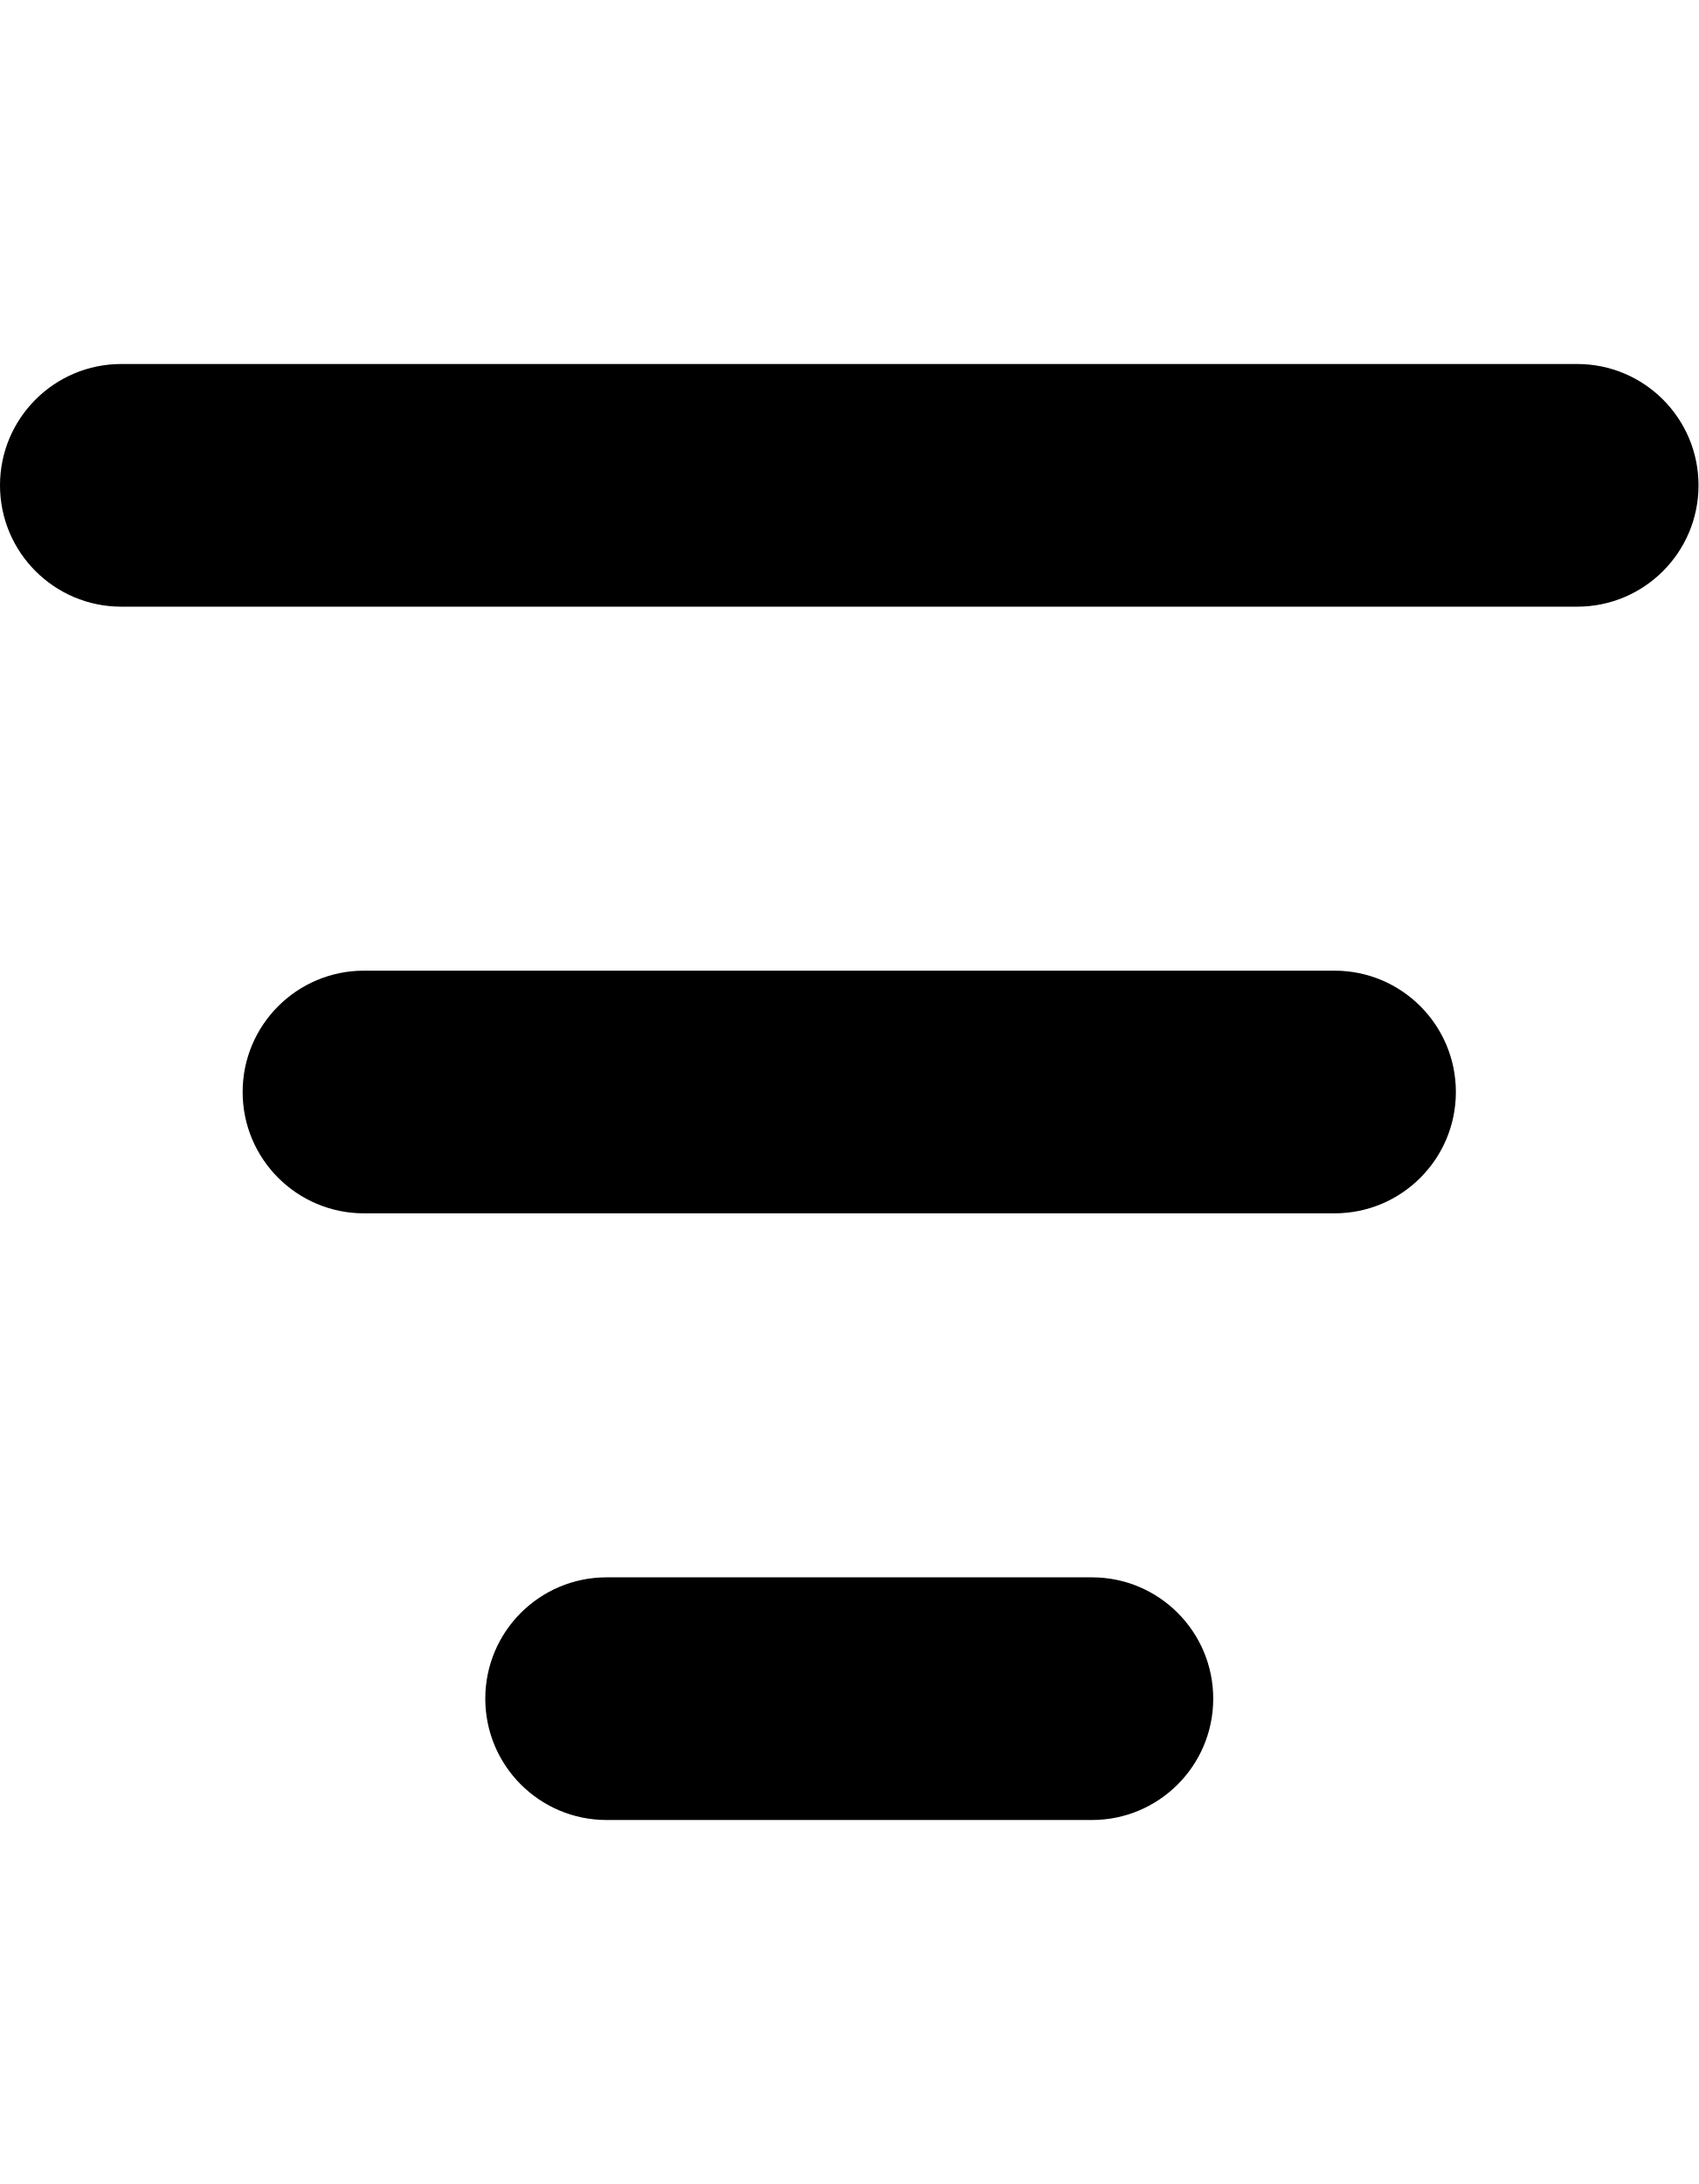
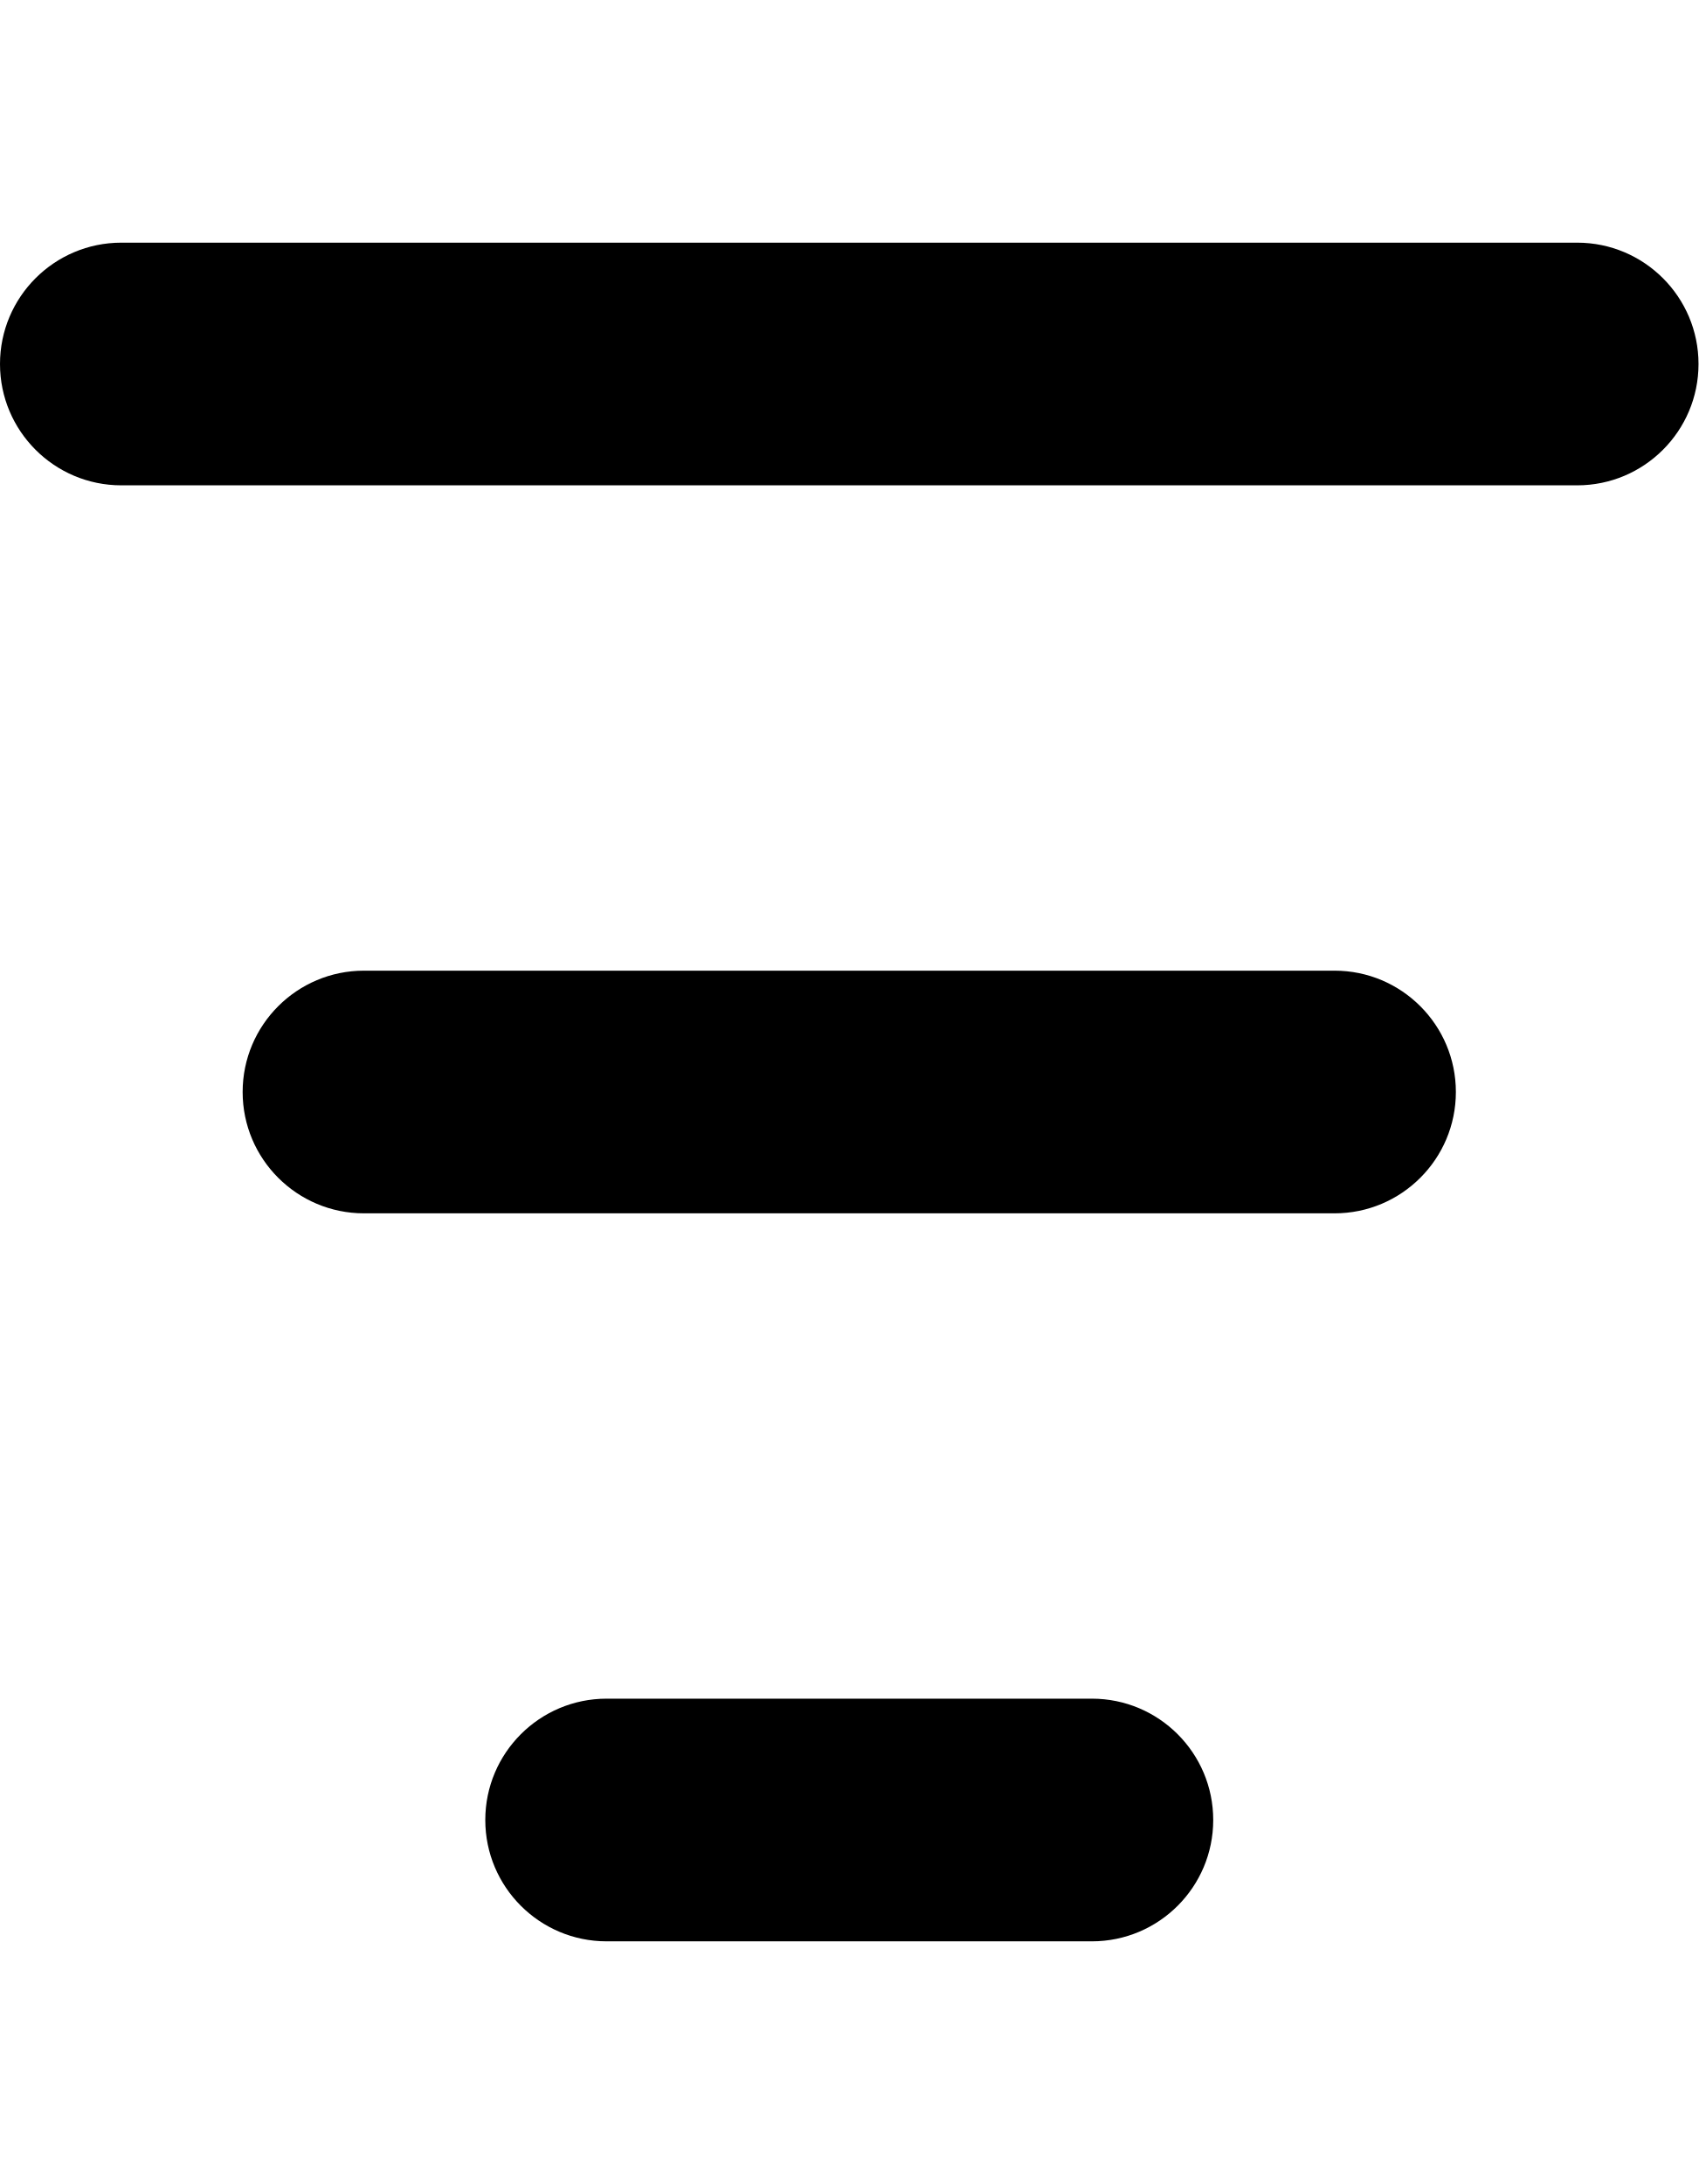
- <svg xmlns="http://www.w3.org/2000/svg" version="1.1" viewBox="552.756 212.598 198.425 255.118" width="198.425" height="255.118">
+ <svg xmlns="http://www.w3.org/2000/svg" version="1.1" viewBox="-1 160 14 18" width="14" height="18">
  <defs />
  <g id="Canvas_1" stroke-opacity="1" stroke-dasharray="none" stroke="none" fill="none" fill-opacity="1">
    <g id="Canvas_1_Layer_1">
-       <g id="Graphic_10" />
-       <g id="Graphic_9">
-         <path d="M 566.929 255.118 L 737.008 255.118 C 744.836 255.118 751.181 261.464 751.181 269.291 L 751.181 269.291 C 751.181 277.119 744.836 283.465 737.008 283.465 L 566.929 283.465 C 559.101 283.465 552.756 277.119 552.756 269.291 L 552.756 269.291 C 552.756 261.464 559.101 255.118 566.929 255.118 Z" fill="black" />
+       <g id="Graphic_38" />
+       <g id="Graphic_37">
+         <path d="M -2052254e-12 162 L 12 162 C 12.552 162 13 162.448 13 163 L 13 163 C 13 163.552 12.552 164 12 164 L -2052254e-12 164 C -.552 164 -1 163.552 -1 163 L -1 163 C -1 162.448 -.552 162 -2052254e-12 162 Z" fill="black" />
      </g>
-       <g id="Graphic_8">
-         <path d="M 595.276 325.984 L 708.662 325.984 C 716.489 325.984 722.835 332.33 722.835 340.157 L 722.835 340.158 C 722.835 347.985 716.489 354.331 708.662 354.331 L 595.276 354.331 C 587.448 354.331 581.102 347.985 581.102 340.158 L 581.102 340.157 C 581.102 332.33 587.448 325.984 595.276 325.984 Z" fill="black" />
+       <g id="Graphic_36">
+         <path d="M 2 168 L 10 168 C 10.552 168 11 168.448 11 169 L 11 169 C 11 169.552 10.552 170 10 170 L 2 170 C 1.448 170 1 169.552 1 169 L 1 169 C 1 168.448 1.448 168 2 168 Z" fill="black" />
      </g>
-       <g id="Graphic_7">
-         <path d="M 623.622 396.85 L 680.315 396.85 C 688.143 396.85 694.488 403.196 694.488 411.024 L 694.488 411.024 C 694.488 418.851 688.143 425.197 680.315 425.197 L 623.622 425.197 C 615.794 425.197 609.449 418.851 609.449 411.024 L 609.449 411.024 C 609.449 403.196 615.794 396.85 623.622 396.85 Z" fill="black" />
+       <g id="Graphic_35">
+         <path d="M 4 174 L 8 174 C 8.552 174 9 174.448 9 175 L 9 175 C 9 175.552 8.552 176 8 176 L 4 176 C 3.448 176 3 175.552 3 175 L 3 175 C 3 174.448 3.448 174 4 174 Z" fill="black" />
      </g>
    </g>
  </g>
</svg>
